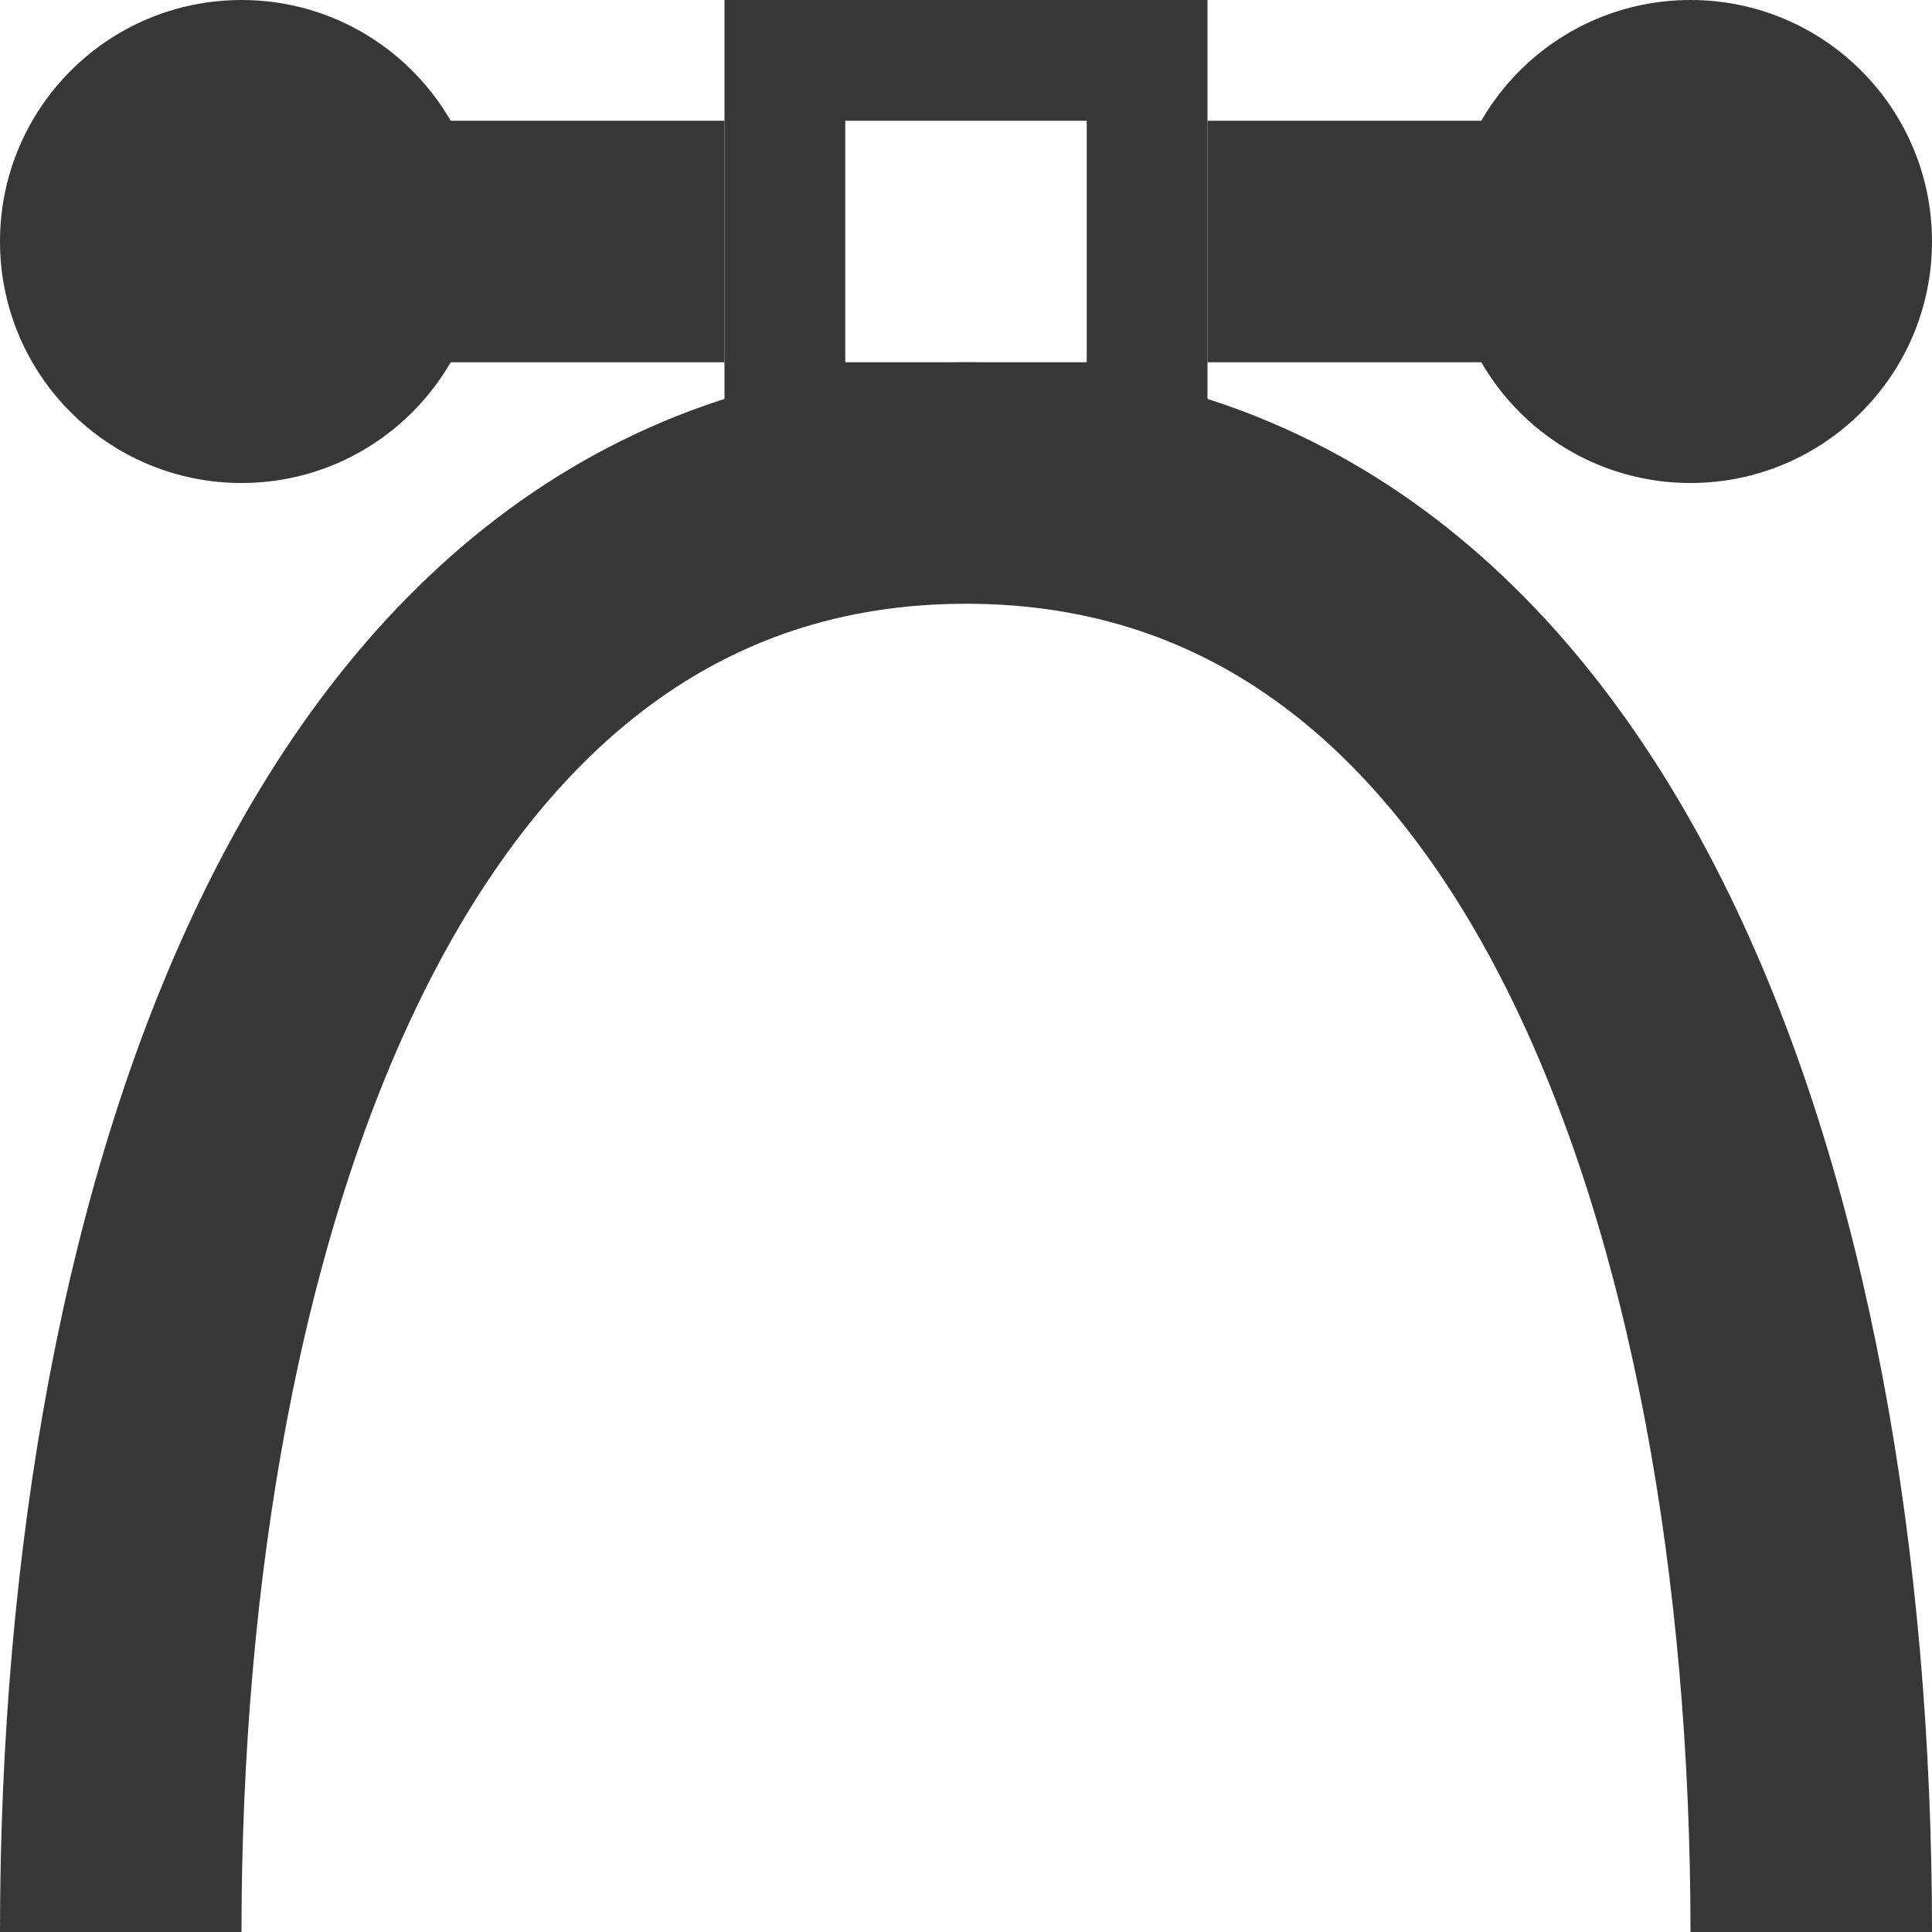
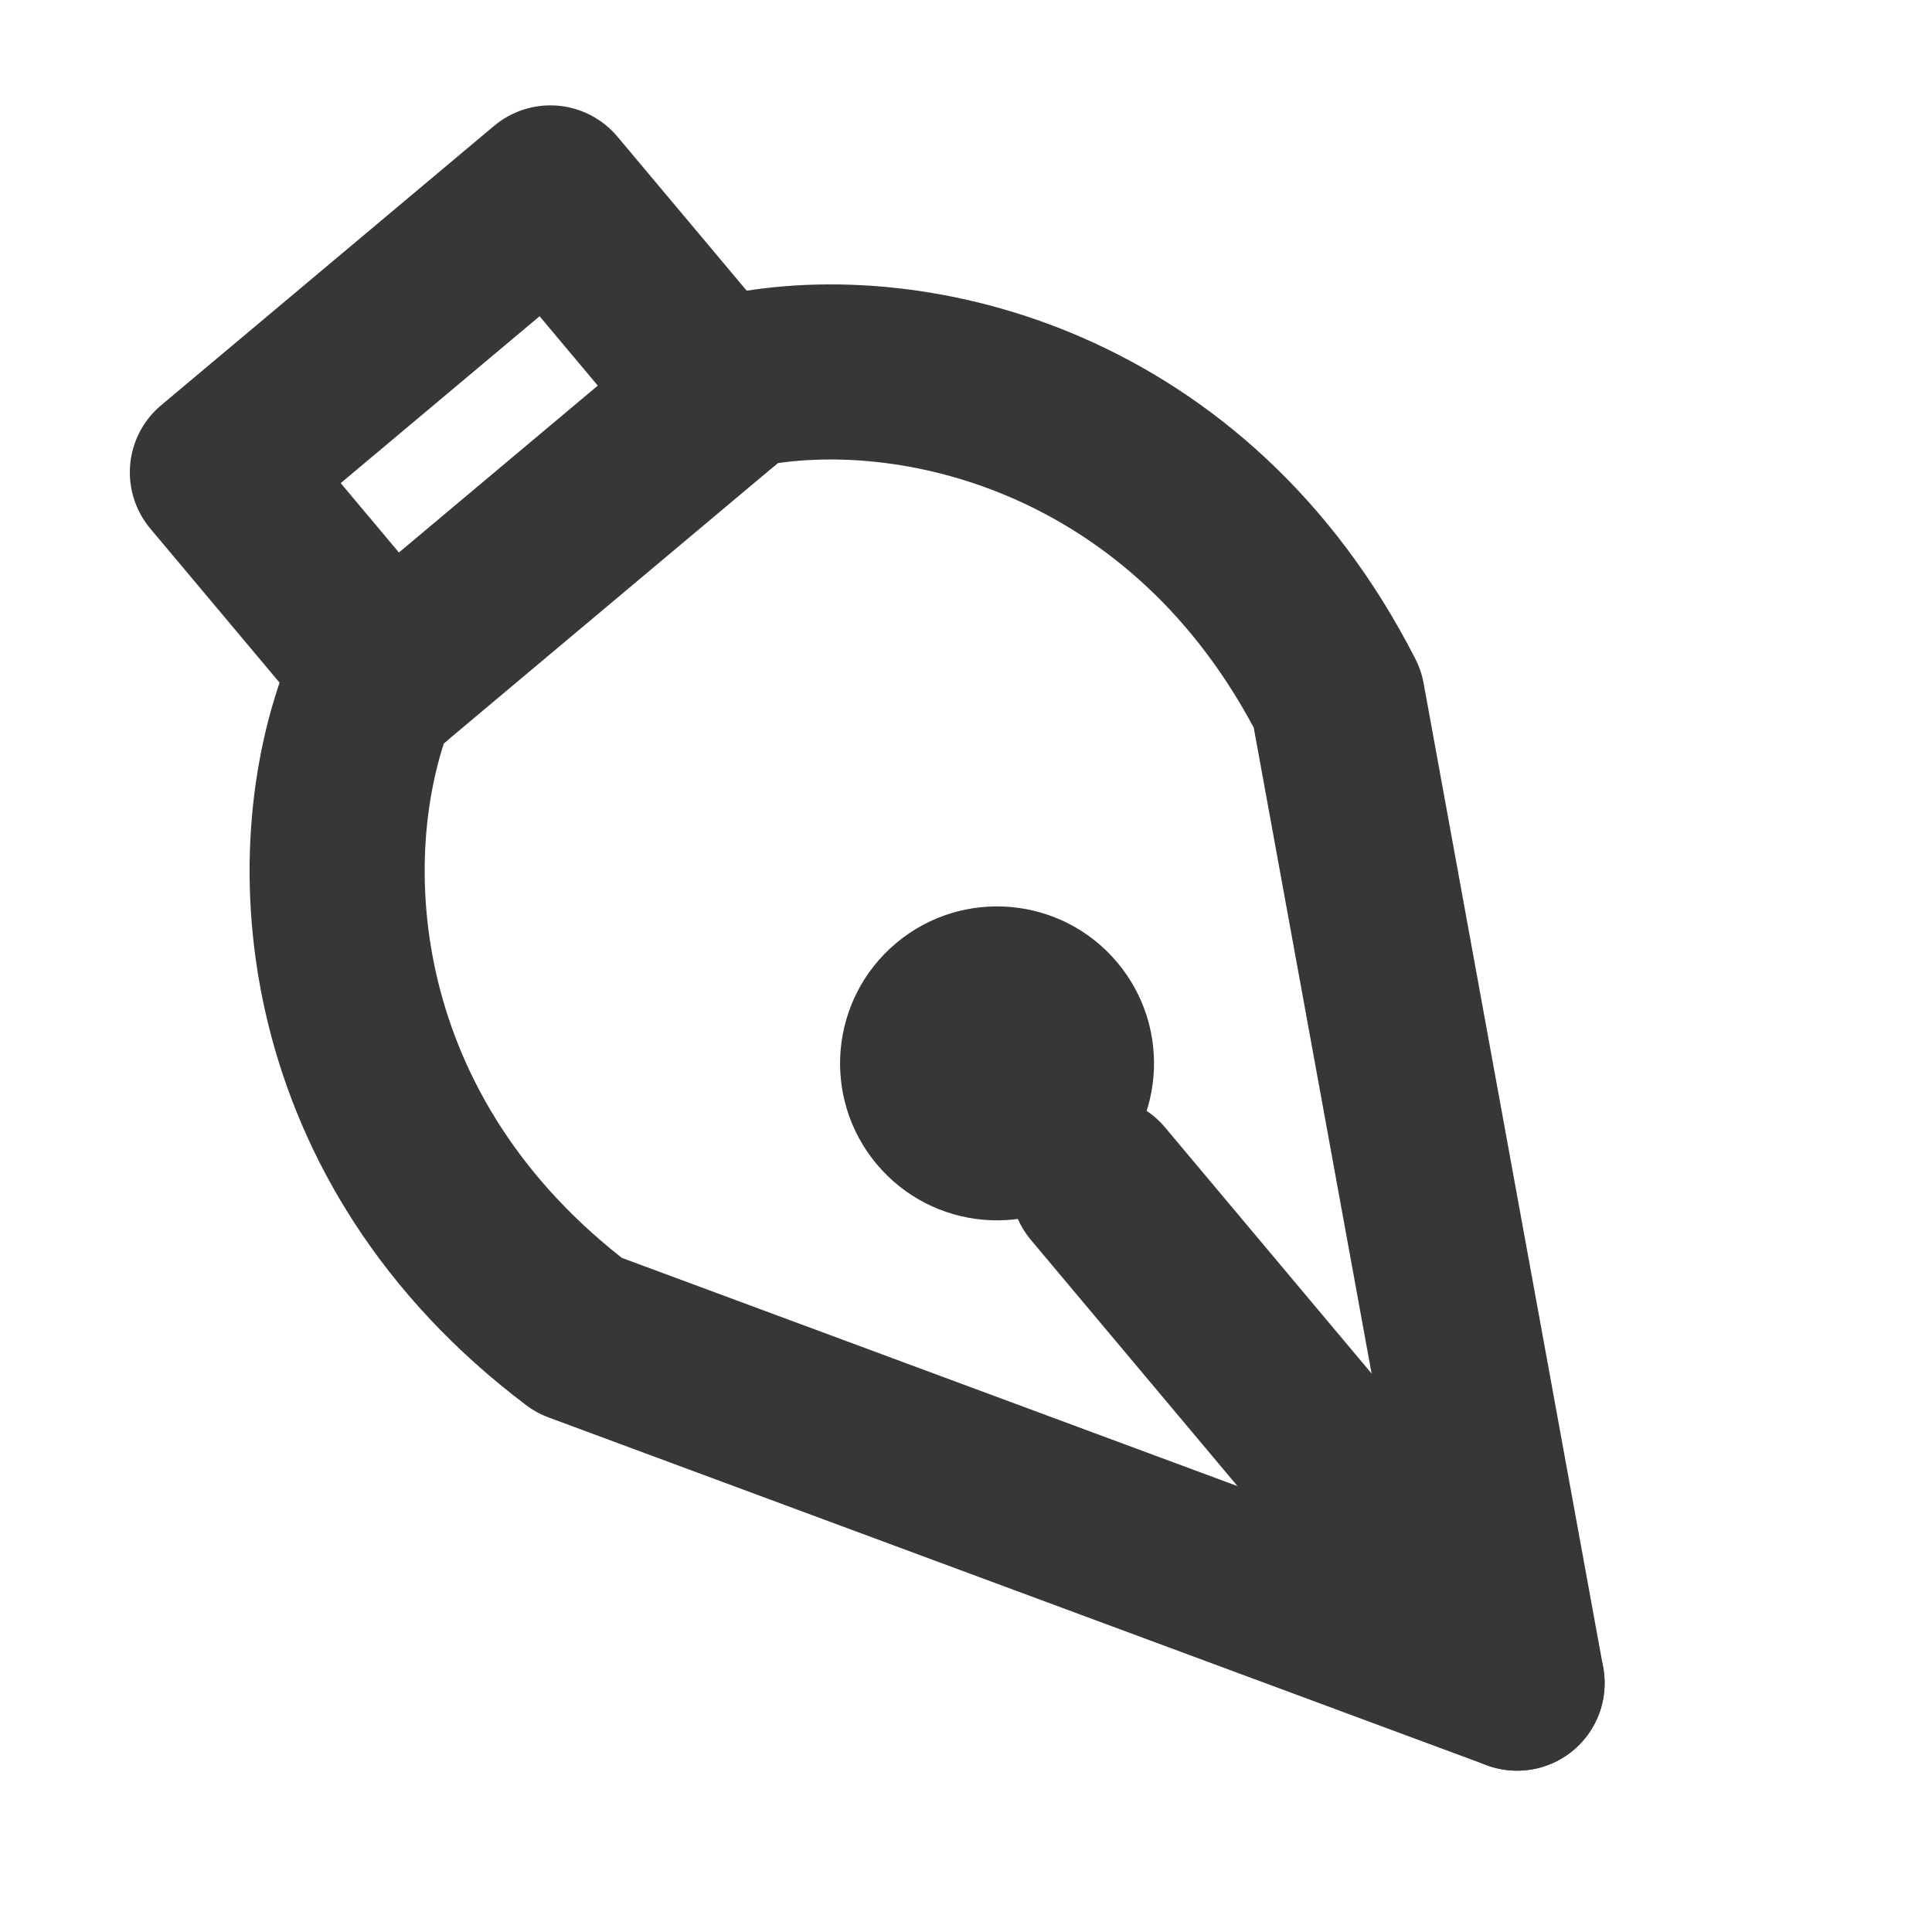
- <svg xmlns="http://www.w3.org/2000/svg" width="16" height="16" viewBox="0 0 16 16" id="svg2" version="1.1">
-   <g transform="scale(.5)" style="display:inline;fill:#373737;fill-opacity:1" id="g4151">
-     <path id="path4153" d="M12 0v8h8V0zm2 2h4v4h-4z" style="display:inline;opacity:1;fill:#373737;fill-opacity:1;stroke:none;stroke-width:4;stroke-linecap:square;stroke-linejoin:miter;stroke-miterlimit:4;stroke-dasharray:none;stroke-dashoffset:0;stroke-opacity:1" />
-     <path id="path4155" d="M20 2h10v4H20z" style="display:inline;opacity:1;fill:#373737;fill-opacity:1;stroke:none;stroke-width:3.651;stroke-linecap:square;stroke-linejoin:miter;stroke-miterlimit:4;stroke-dasharray:none;stroke-dashoffset:0;stroke-opacity:1" />
-     <path id="path4161" d="M2 2h10v4H2z" style="display:inline;opacity:1;fill:#373737;fill-opacity:1;stroke:none;stroke-width:3.651;stroke-linecap:square;stroke-linejoin:miter;stroke-miterlimit:4;stroke-dasharray:none;stroke-dashoffset:0;stroke-opacity:1" />
-     <circle r="4" cy="4" cx="4" id="path826" style="opacity:1;vector-effect:none;fill:#373737;fill-opacity:1;stroke:none;stroke-width:4;stroke-linecap:butt;stroke-linejoin:bevel;stroke-miterlimit:4;stroke-dasharray:none;stroke-dashoffset:3.2;stroke-opacity:1" />
-     <circle r="4" cy="4" cx="28" id="path828" style="opacity:1;vector-effect:none;fill:#373737;fill-opacity:1;stroke:none;stroke-width:4;stroke-linecap:butt;stroke-linejoin:bevel;stroke-miterlimit:4;stroke-dasharray:none;stroke-dashoffset:3.2;stroke-opacity:1" />
+ <svg xmlns="http://www.w3.org/2000/svg" width="16" height="16" viewBox="0 0 16 16">
+   <g transform="rotate(-40 8 8.5)" fill="none" stroke="#373737" stroke-width="1.45" stroke-linejoin="round" stroke-linecap="round">
+     <path d="M8 15.6 L3.9 8.4 C3.3 5.8 4.7 3.9 6 3.2 H10 C11.3 3.9 12.7 5.8 12.1 8.4 Z" />
+     <path d="M8 15.6 V10.2" />
+     <circle cx="8" cy="8.9" r="1.3" fill="#373737" stroke="none" />
+     <path d="M6.2 3.2 V1 H9.8 V3.2" />
  </g>
-   <path id="path846" d="M1 16C1 10 3 4 8 4s7 6 7 12" style="fill:none;stroke:#373737;stroke-width:2;stroke-linecap:butt;stroke-linejoin:miter;stroke-miterlimit:4;stroke-dasharray:none;stroke-opacity:1" />
</svg>
